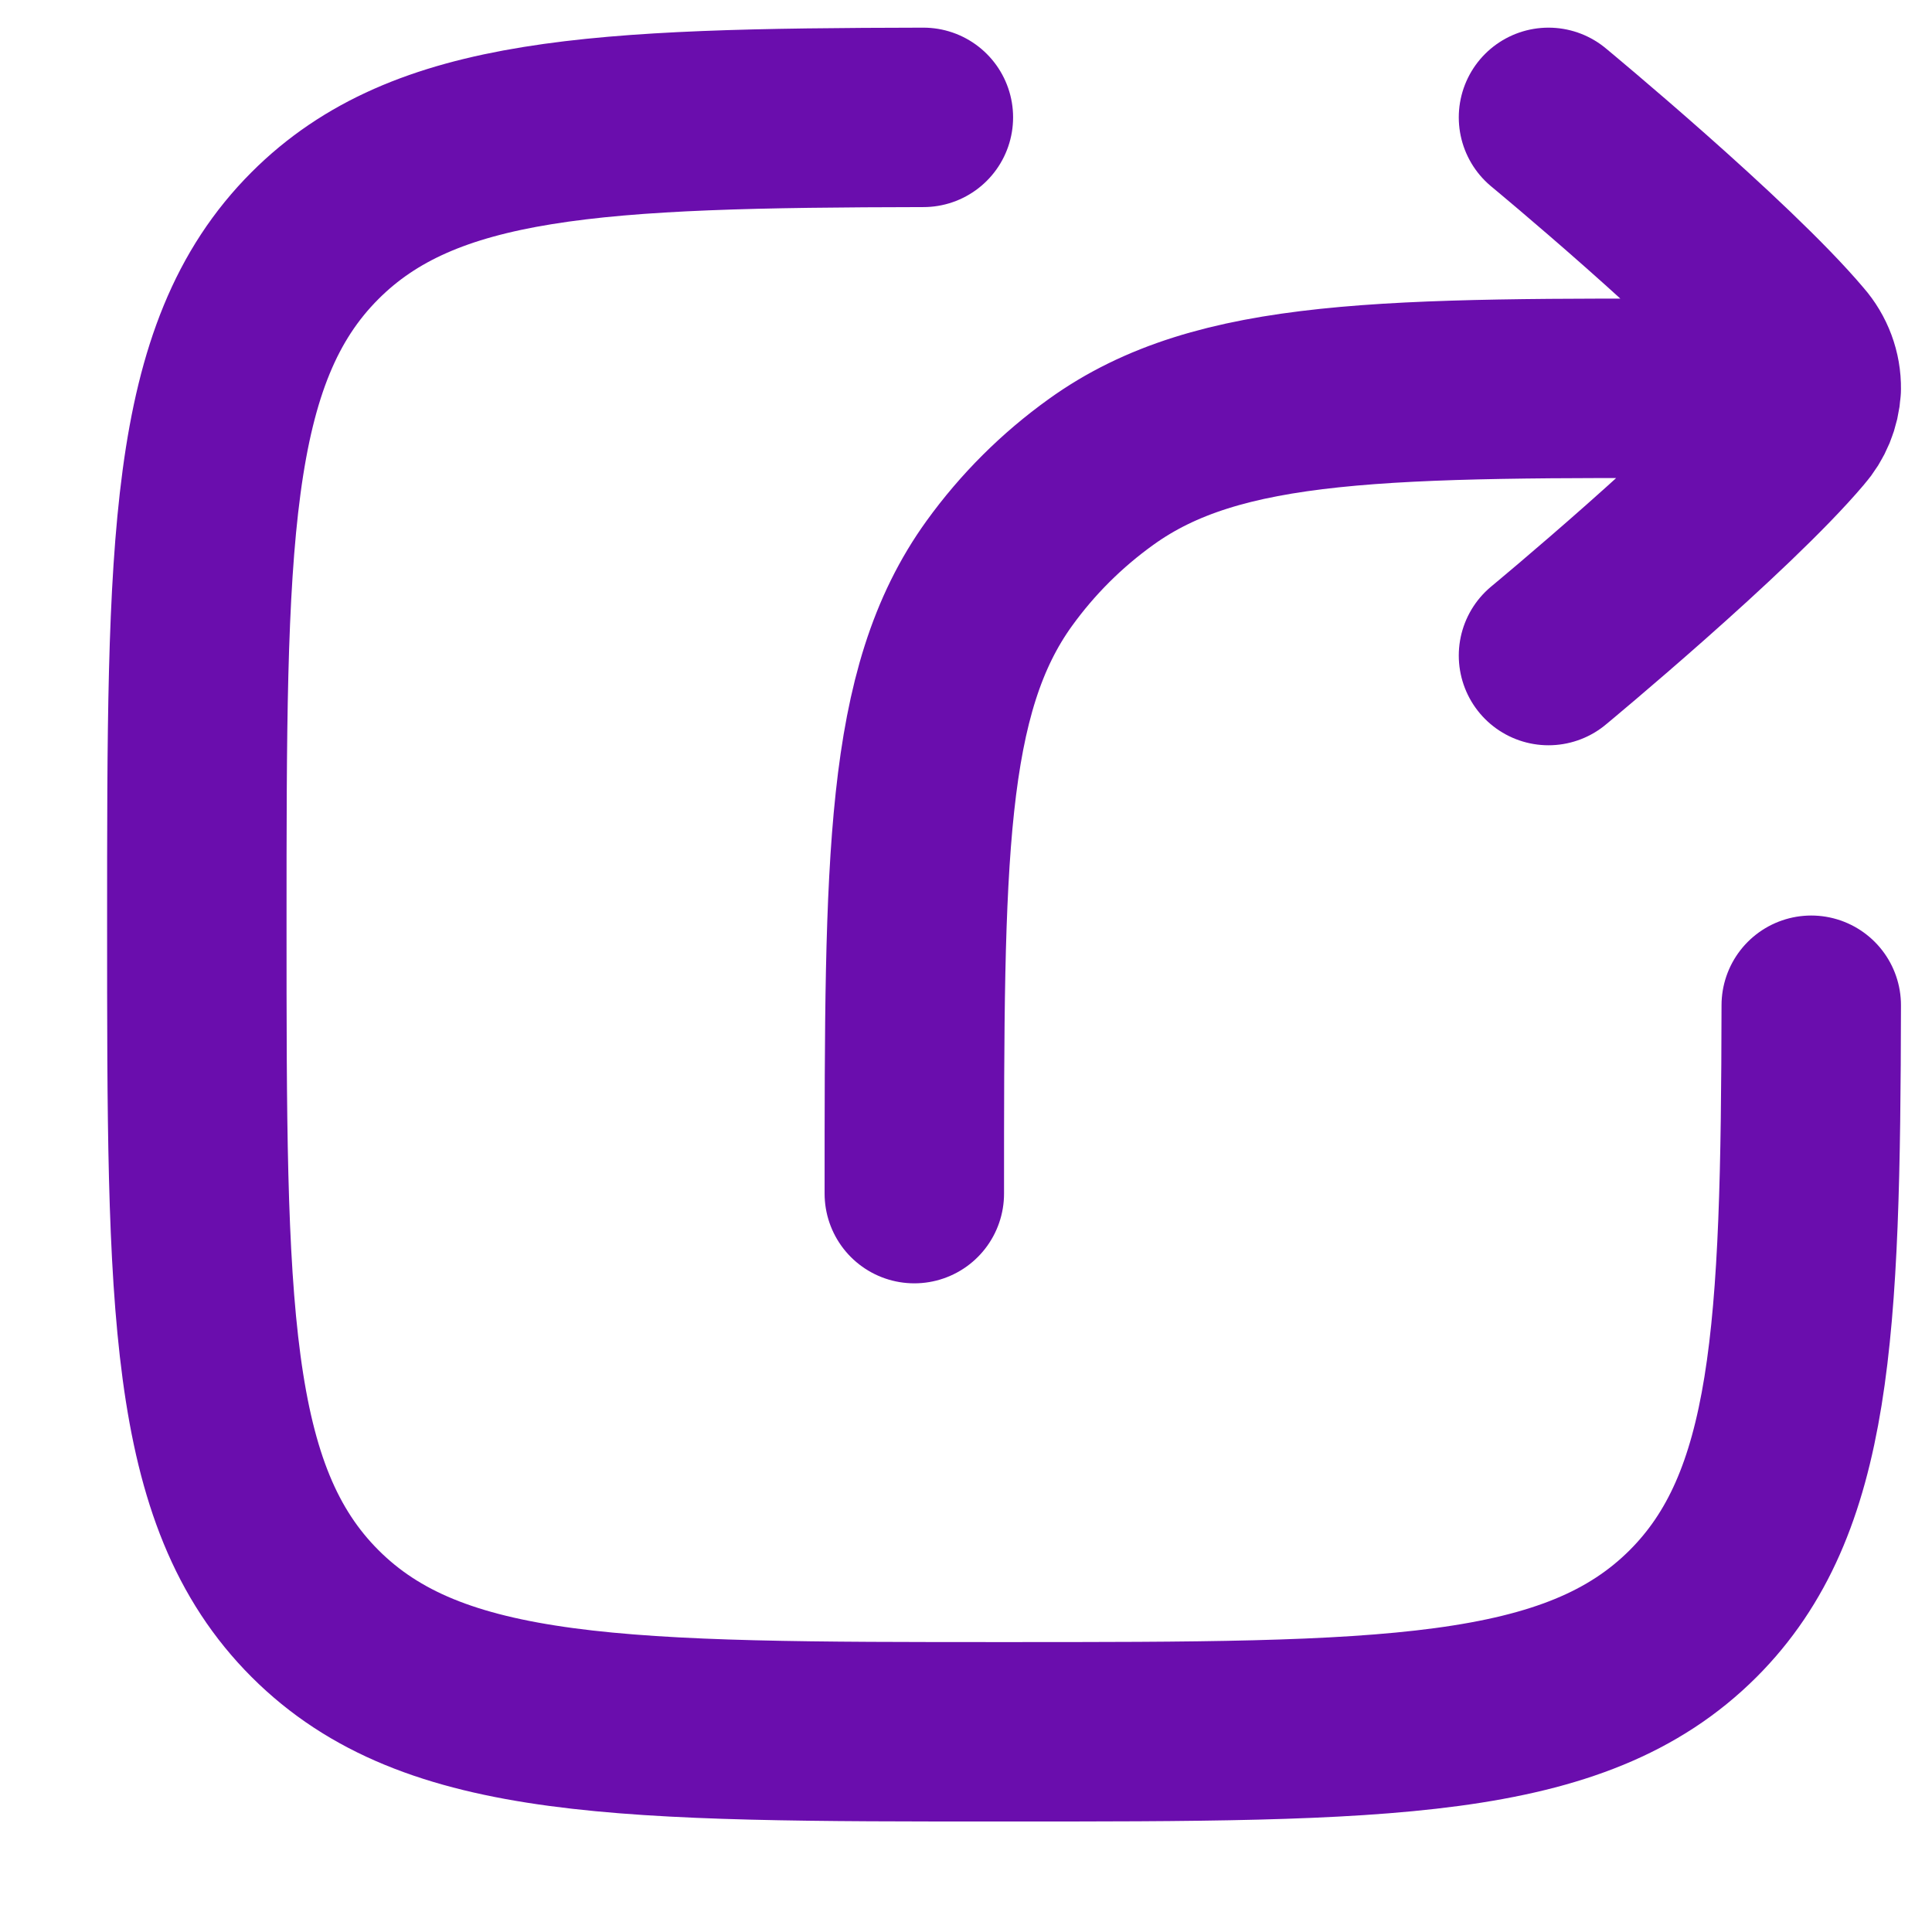
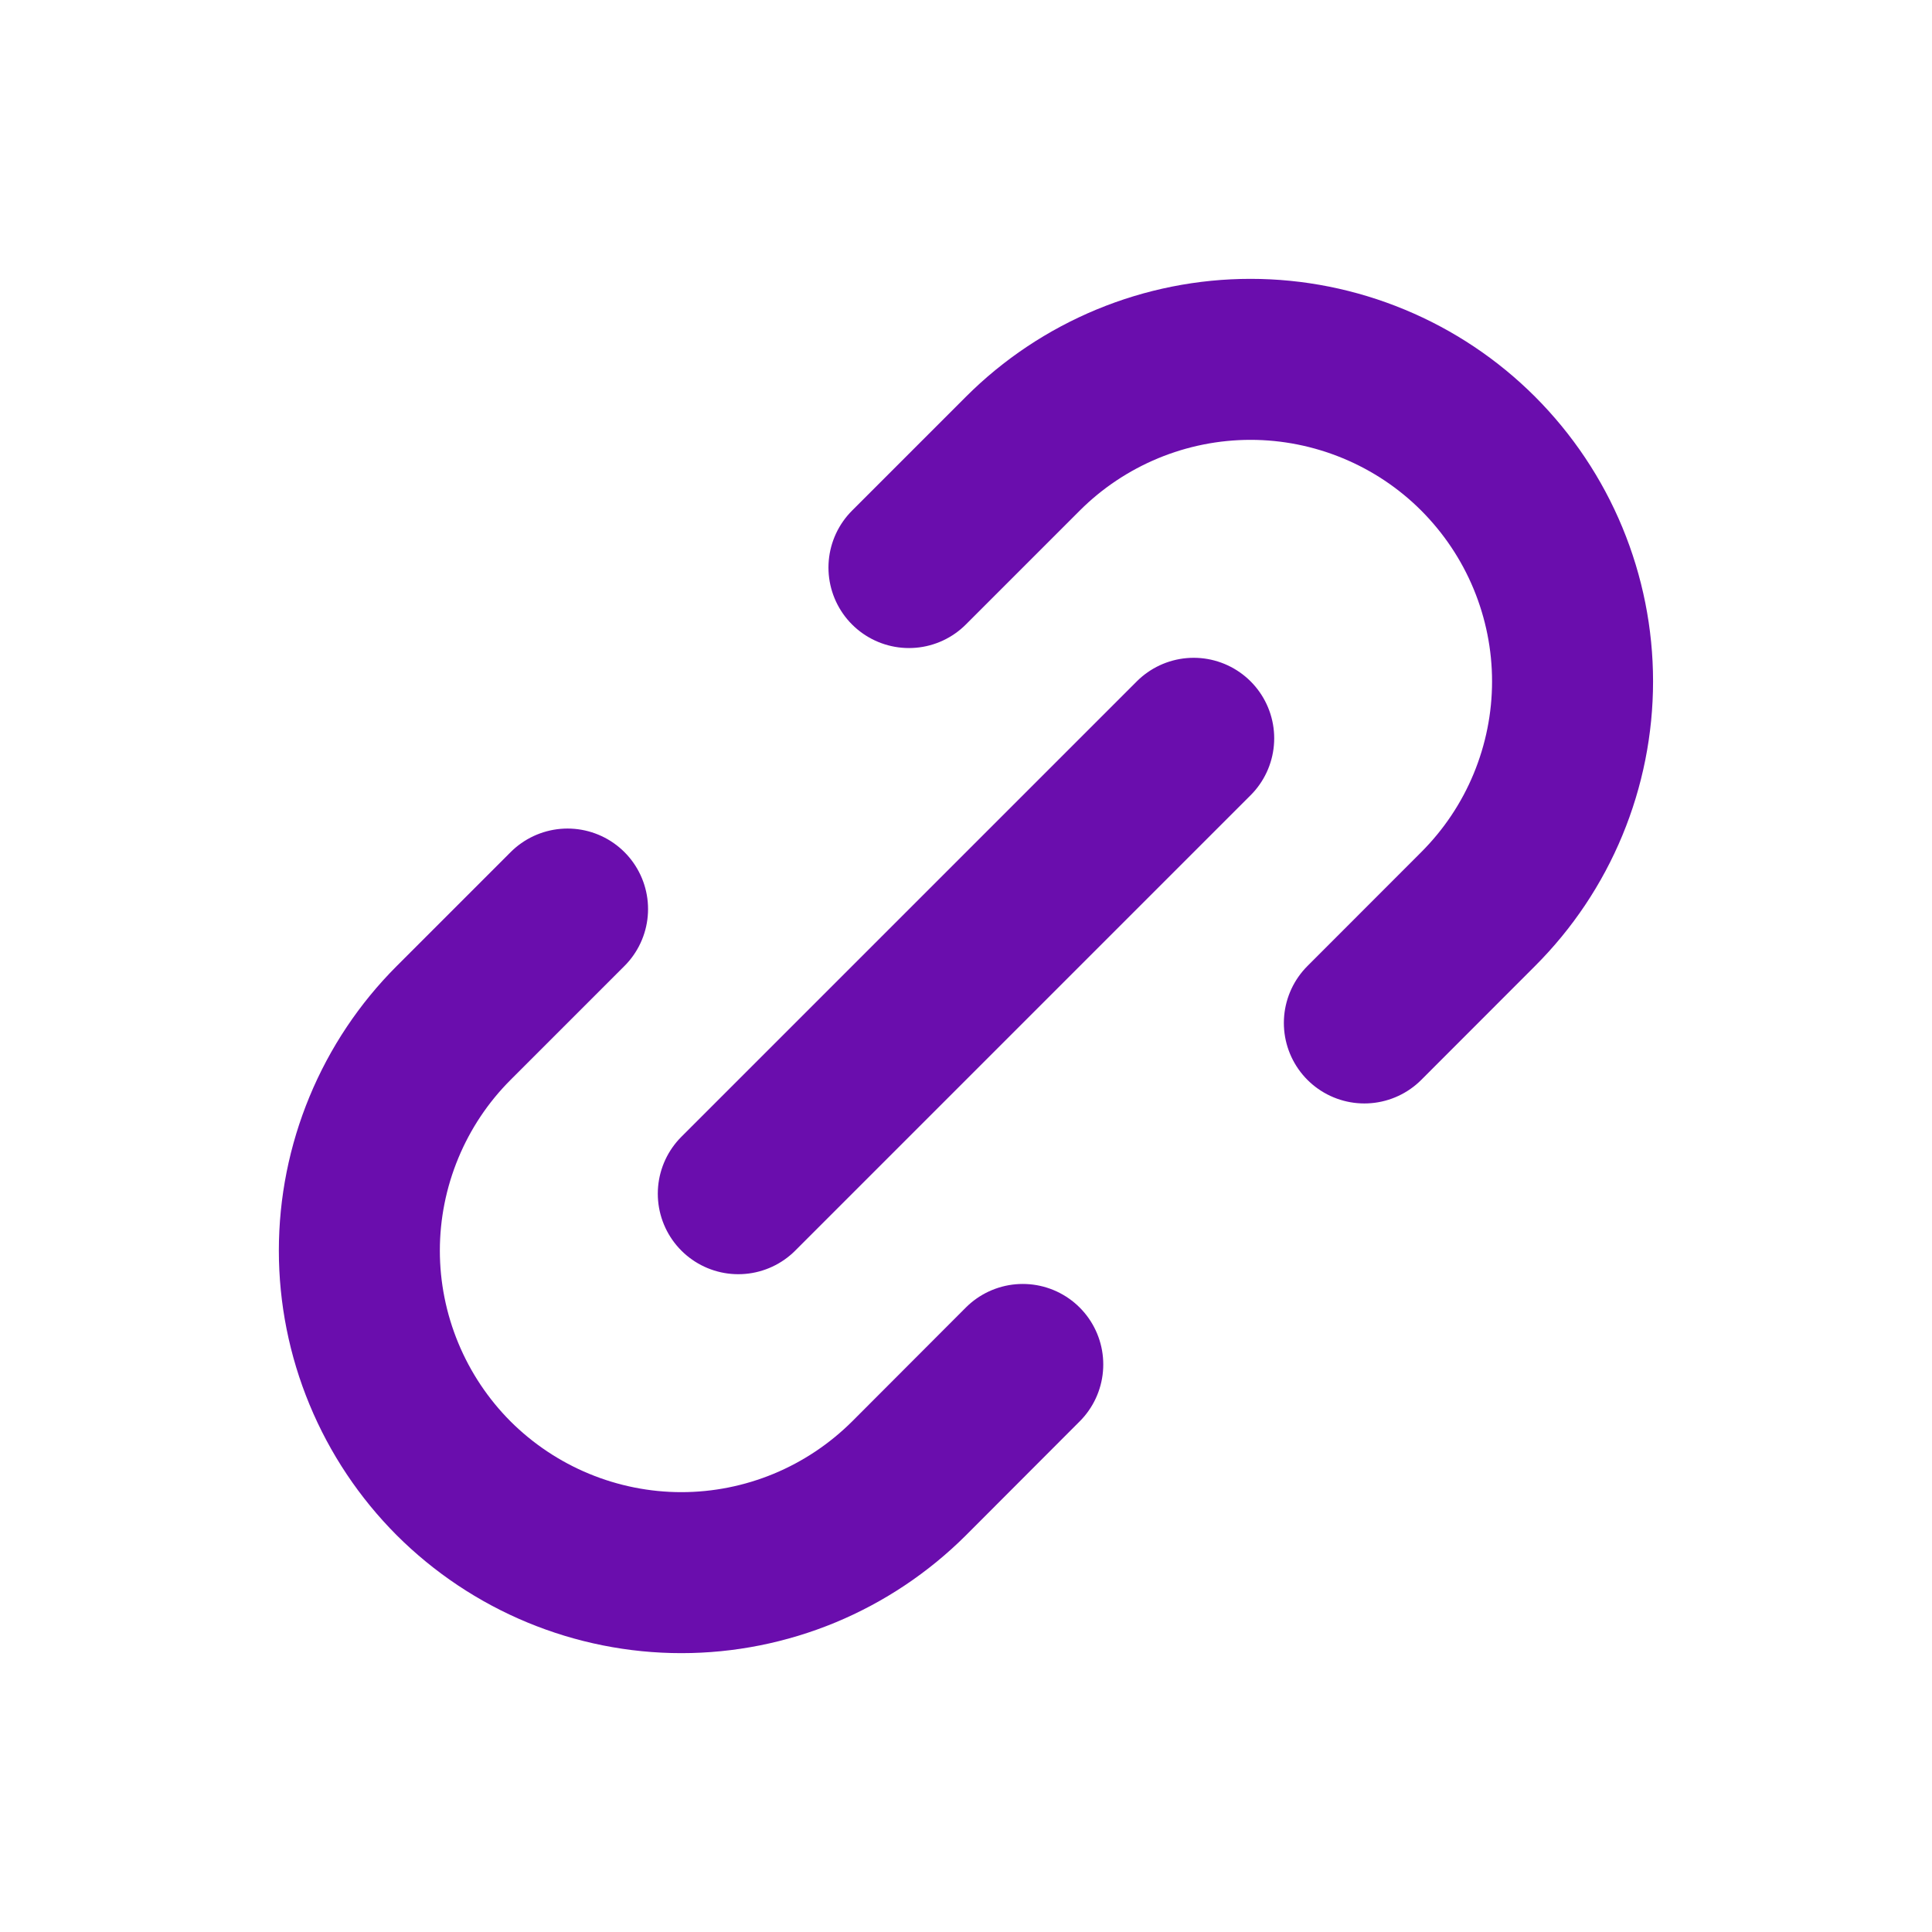
- <svg xmlns="http://www.w3.org/2000/svg" width="16" height="16" viewBox="0 0 16 16" fill="none">
-   <path d="M7.647 0.972C4.936 0.977 3.517 1.043 2.609 1.951C1.63 2.93 1.63 4.505 1.63 7.657C1.63 10.809 1.63 12.384 2.609 13.363C3.588 14.342 5.164 14.342 8.315 14.342C11.466 14.342 13.042 14.342 14.022 13.363C14.928 12.456 14.995 11.036 15 8.325" stroke="#6A0DAD" stroke-width="1.486" stroke-linecap="round" stroke-linejoin="round" />
-   <path d="M15 3.219L14.257 3.217C11.481 3.21 10.094 3.206 9.119 3.908C8.794 4.141 8.51 4.424 8.276 4.748C7.572 5.723 7.572 7.11 7.572 9.885M15 3.219C15.002 3.09 14.955 2.965 14.87 2.868C14.302 2.195 12.824 0.972 12.824 0.972M15 3.219C14.993 3.335 14.948 3.445 14.871 3.532C14.302 4.205 12.824 5.429 12.824 5.429" stroke="#6A0DAD" stroke-width="1.486" stroke-linecap="round" stroke-linejoin="round" />
+ <svg xmlns="http://www.w3.org/2000/svg" width="21" height="21" viewBox="0 0 21 21" fill="none">
+   <path d="M8.025 12.975L12.975 8.025M6.169 9.881L4.931 11.119C4.606 11.444 4.349 11.829 4.173 12.254C3.997 12.679 3.906 13.134 3.906 13.594C3.906 14.053 3.997 14.508 4.173 14.933C4.349 15.358 4.606 15.743 4.931 16.069C5.256 16.393 5.642 16.651 6.067 16.827C6.492 17.003 6.947 17.094 7.406 17.094C7.866 17.094 8.321 17.003 8.746 16.827C9.17 16.651 9.556 16.393 9.881 16.069L11.117 14.831M9.88 6.169L11.118 4.931C11.443 4.606 11.829 4.349 12.253 4.173C12.678 3.997 13.133 3.906 13.593 3.906C14.052 3.906 14.507 3.997 14.932 4.173C15.357 4.349 15.742 4.606 16.067 4.931C16.392 5.257 16.65 5.642 16.826 6.067C17.002 6.492 17.093 6.947 17.093 7.406C17.093 7.866 17.002 8.321 16.826 8.746C16.65 9.171 16.392 9.556 16.067 9.881L14.83 11.119" stroke="#6A0DAD" stroke-width="1.75" stroke-linecap="round" stroke-linejoin="round" />
</svg>
